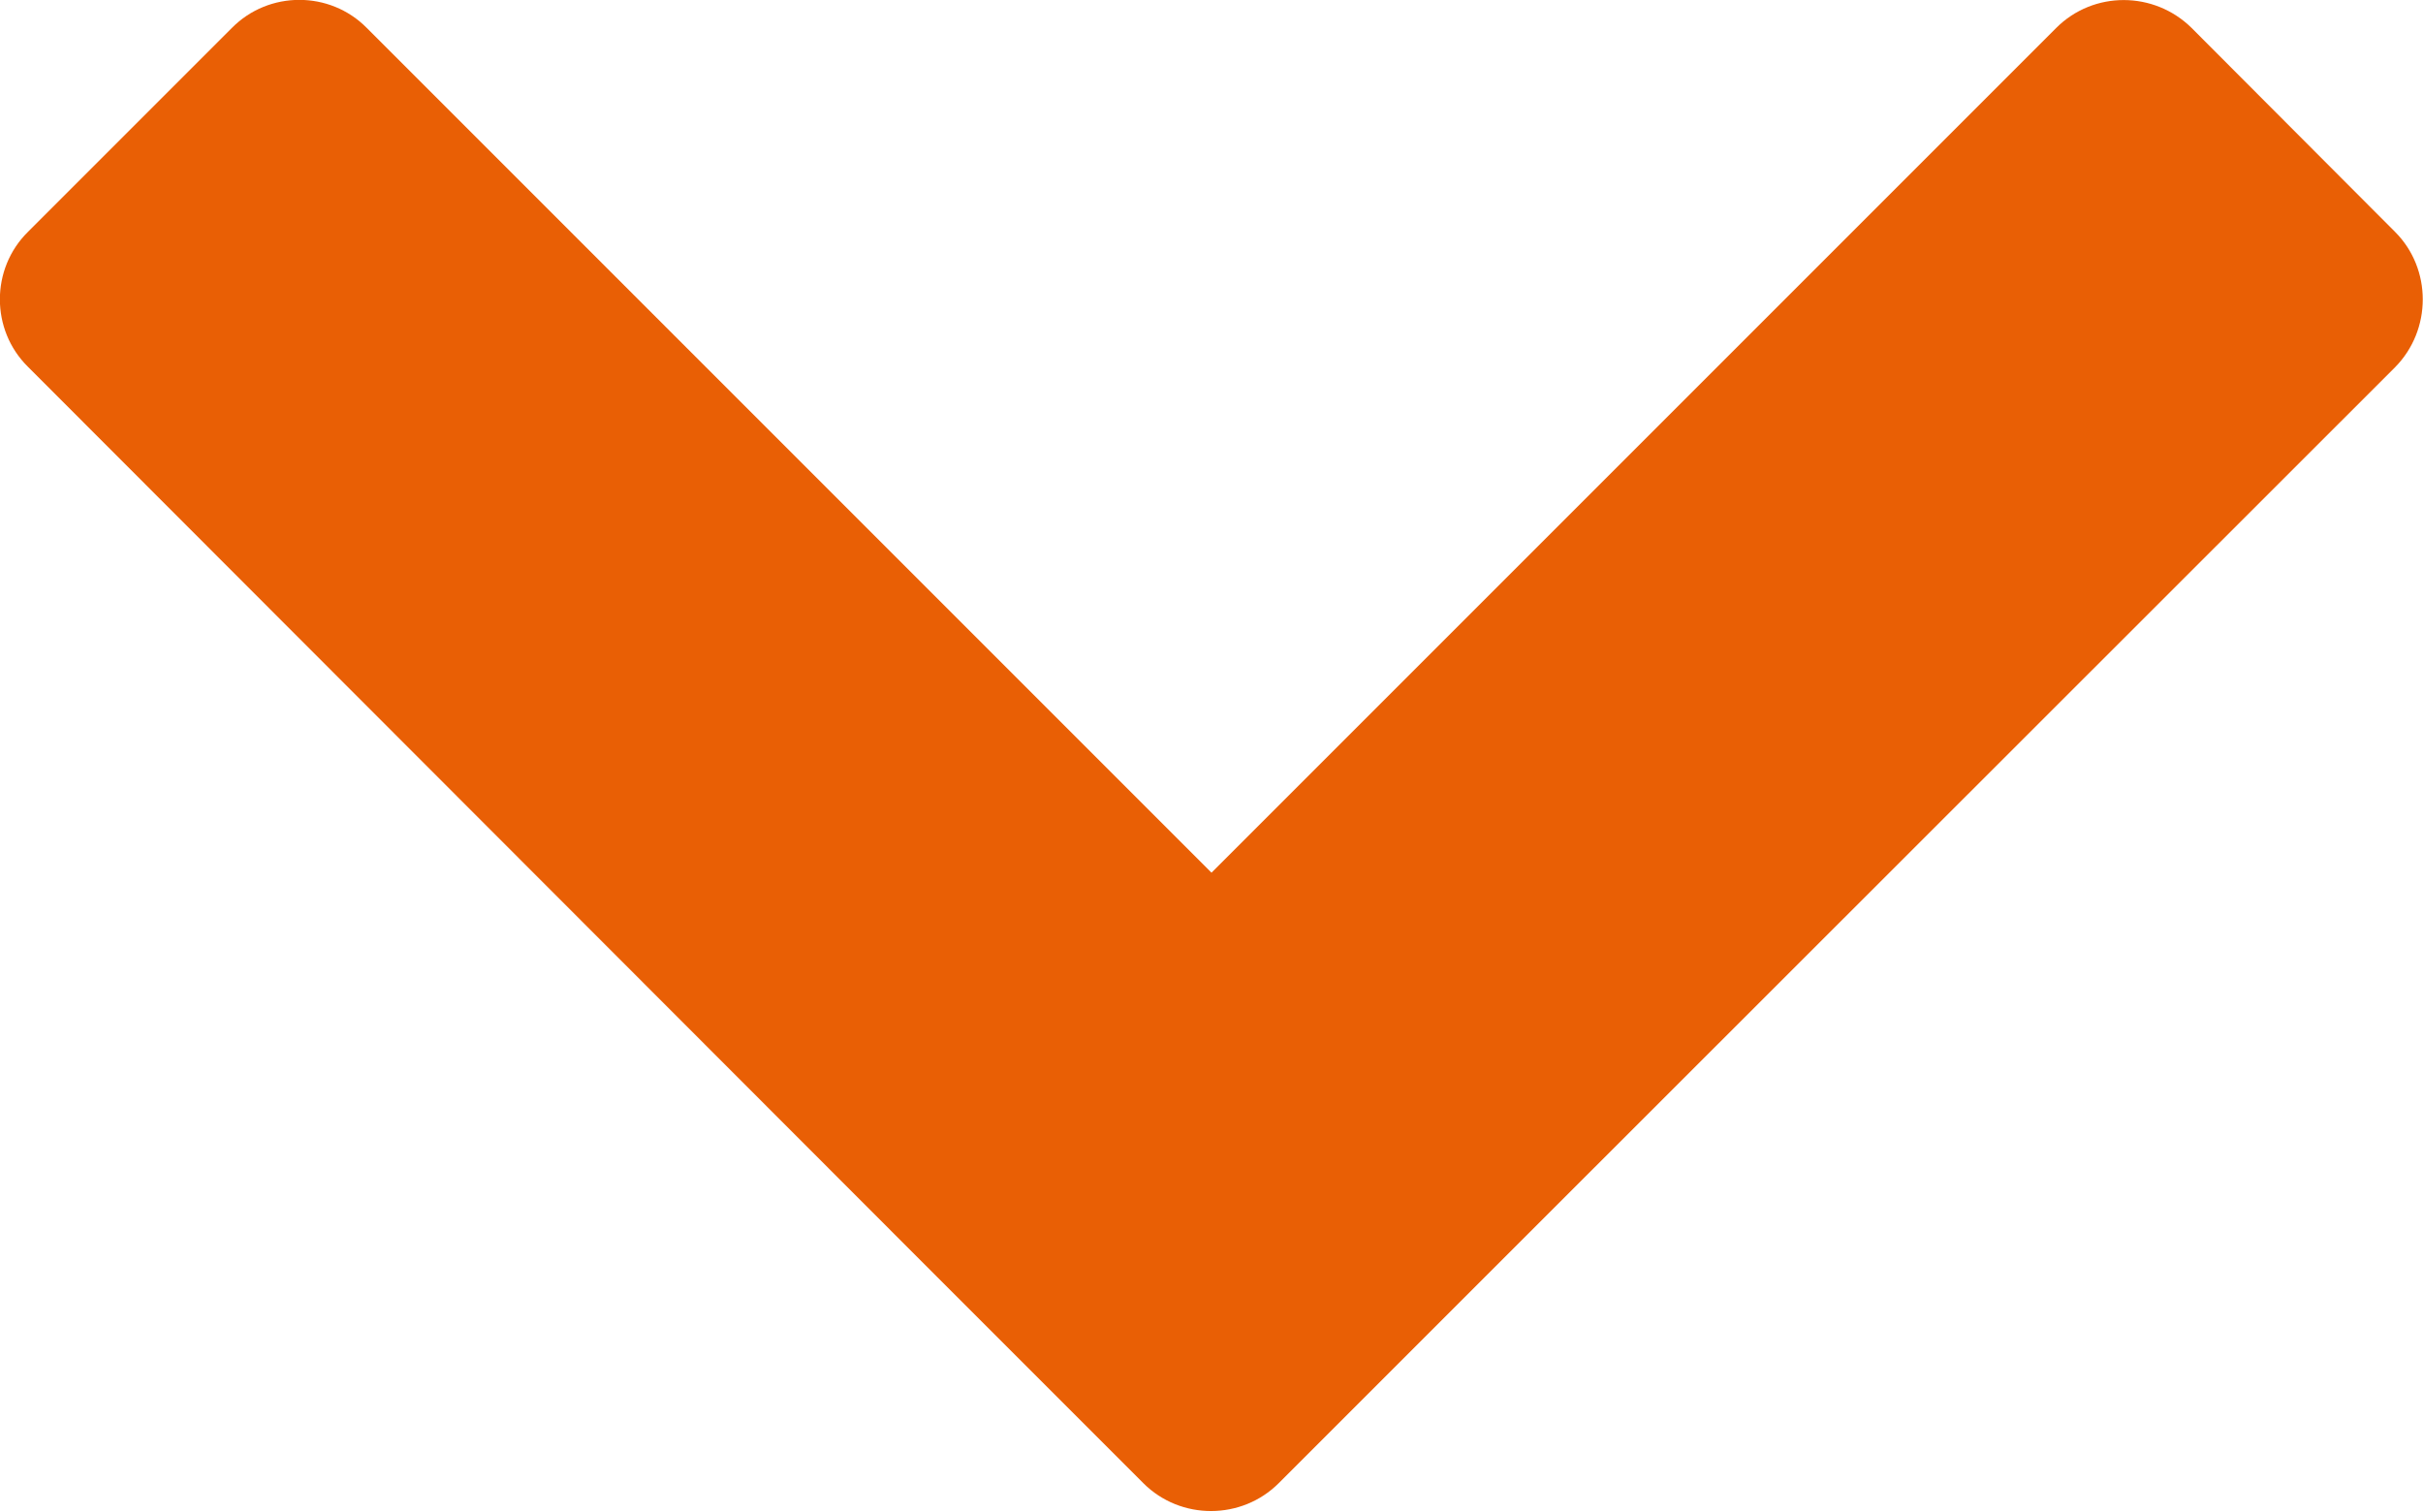
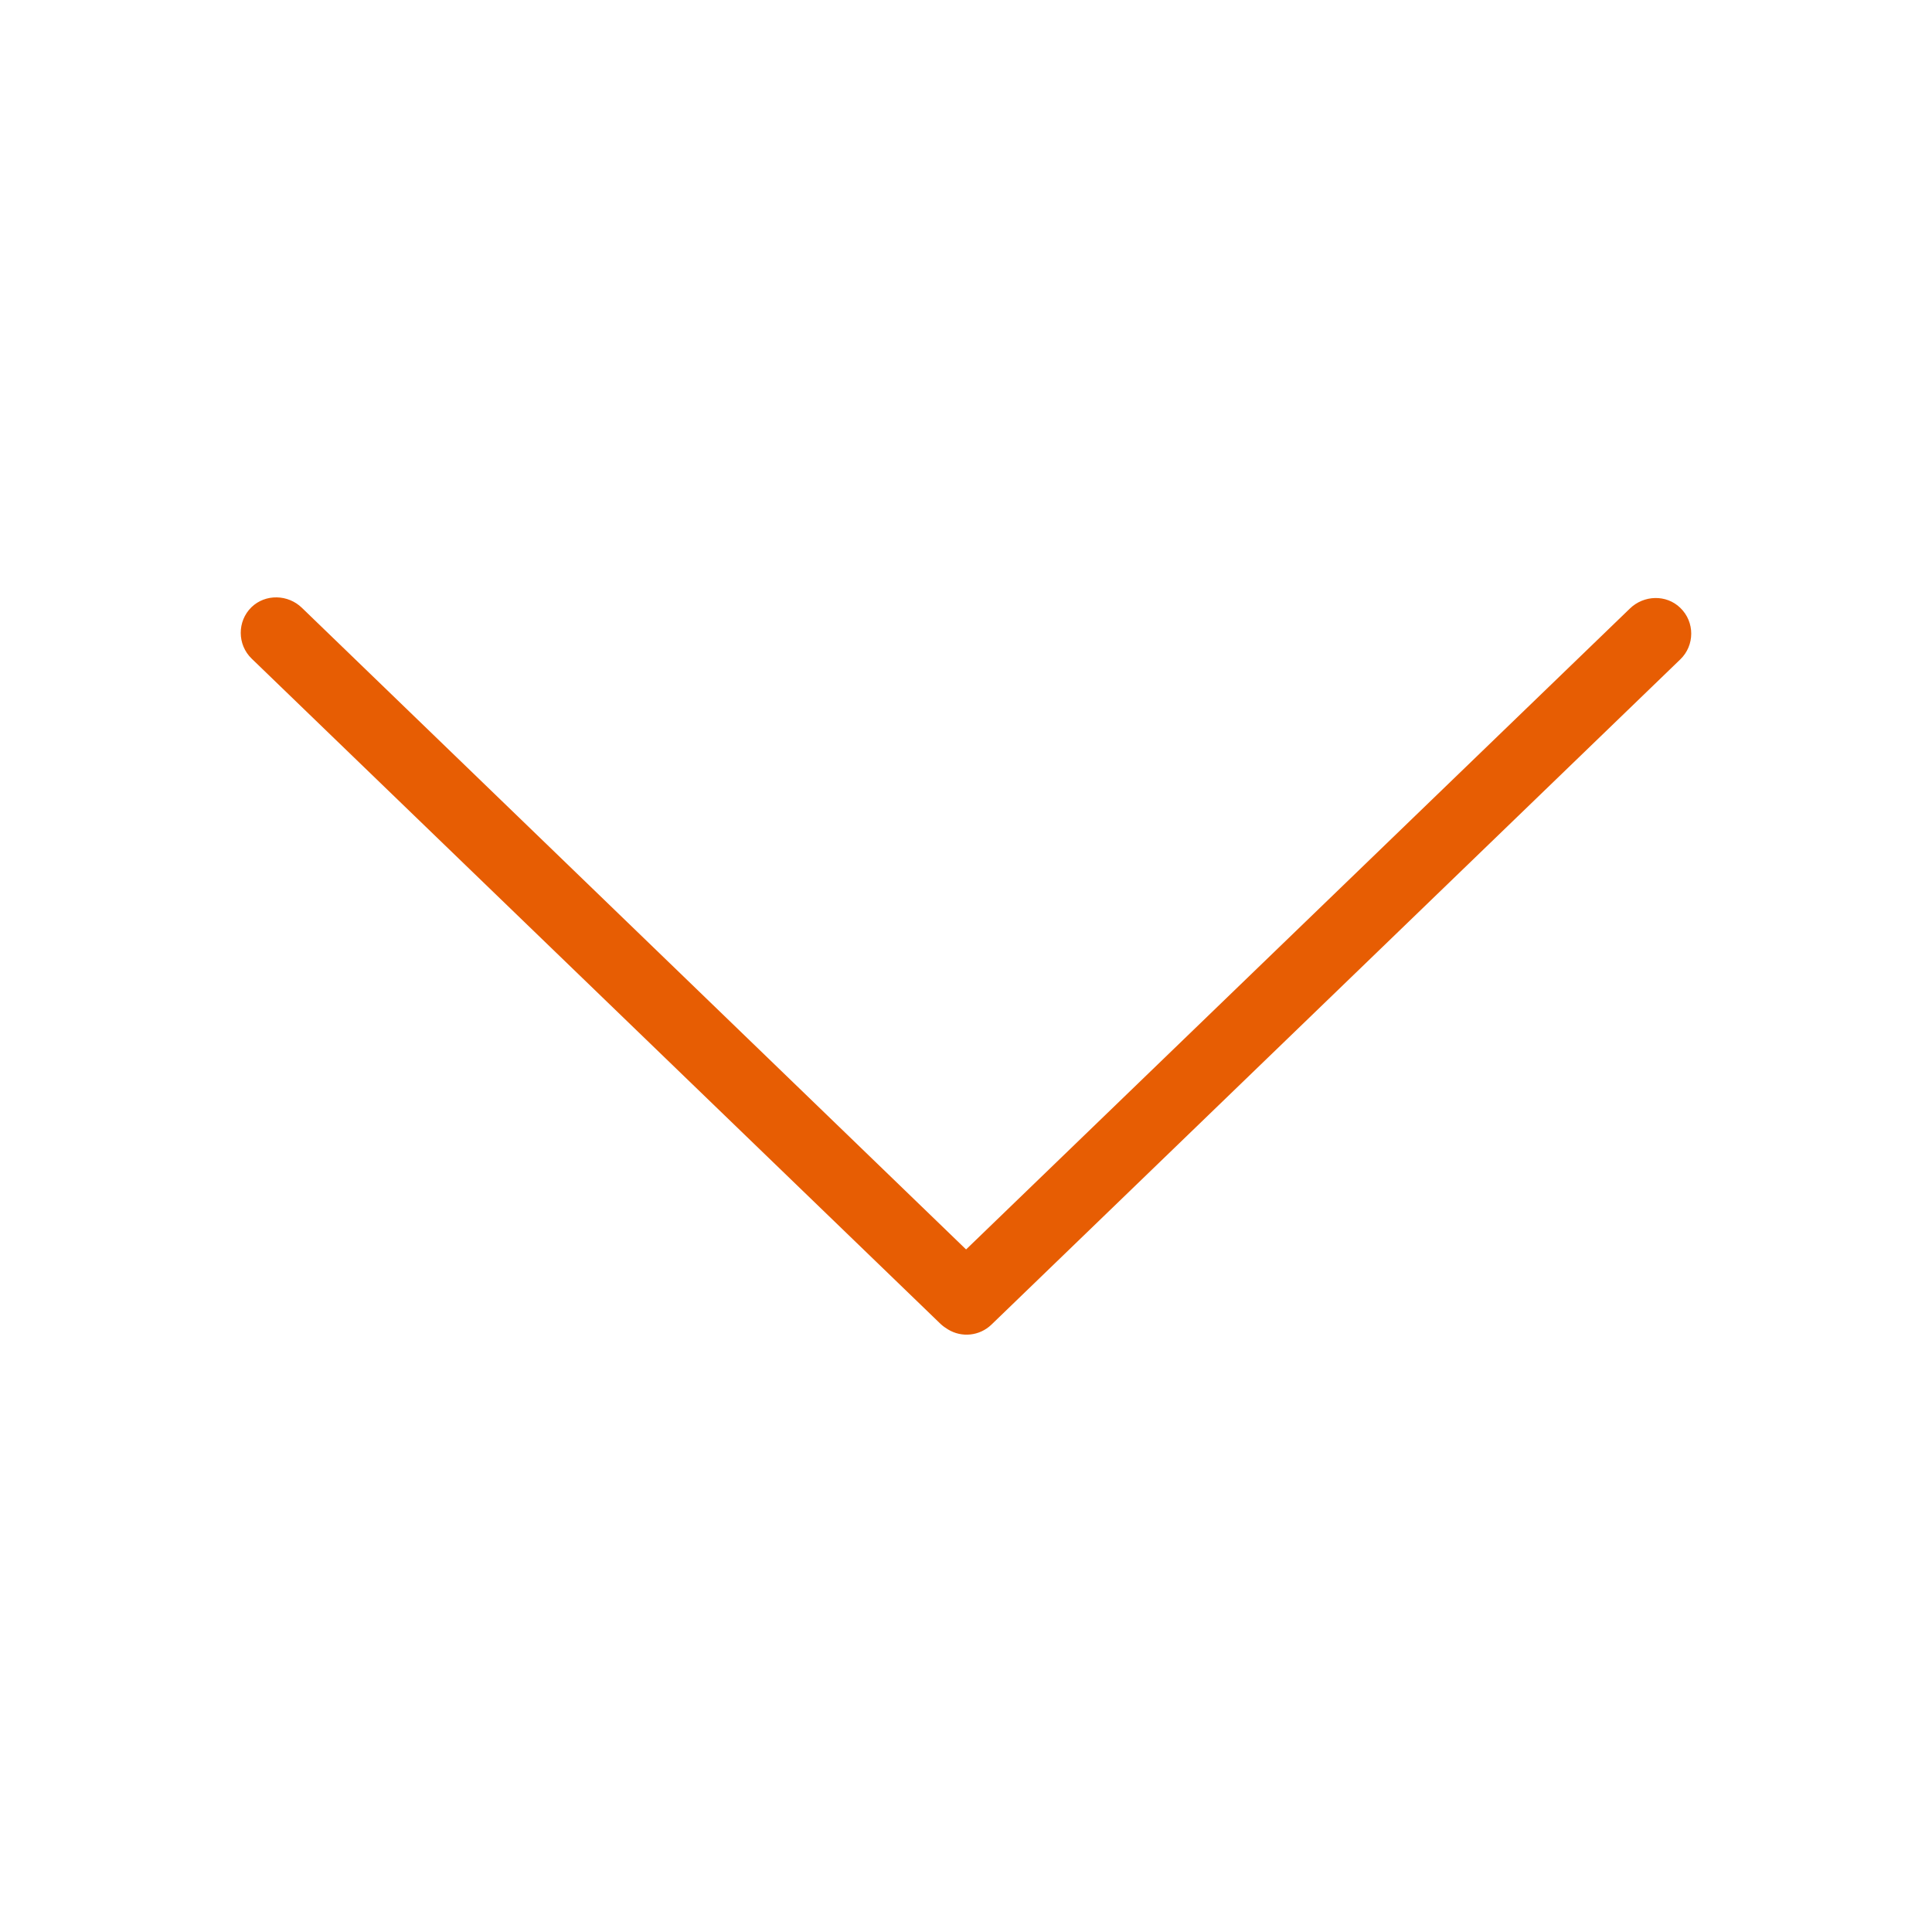
- <svg xmlns="http://www.w3.org/2000/svg" version="1.1" id="Слой_1" text-rendering="geometricPrecision" image-rendering="optimizeQuality" shape-rendering="geometricPrecision" x="0px" y="0px" viewBox="0 0 512 319.3" style="enable-background:new 0 0 512 319.3;" xml:space="preserve">
-   <style type="text/css">
- 	.st0{fill-rule:evenodd;clip-rule:evenodd;fill:#E95F05;}
- </style>
-   <path class="st0" d="M5.9,49L49,5.9C56.8-2,69.7-2,77.5,5.9L256,184.4L434.5,5.9c7.9-7.9,20.7-7.8,28.6,0L506.1,49  c7.8,7.8,7.8,20.7,0,28.6L313.7,269.9l-0.4,0.4l-43.1,43.1c-7.8,7.8-20.7,7.9-28.6,0l-43.1-43.1l-0.4-0.4L5.9,77.5  C-2,69.7-2,56.8,5.9,49z" />
+ <svg xmlns="http://www.w3.org/2000/svg" fill="#E75D03" class="svg-icon" style="width: 1em; height: 1em;vertical-align: middle;fill: currentColor;overflow: hidden;" viewBox="0 0 1024 1024" version="1.1">
+   <path fill="#E75D03" d="M133.404 349.108l365.132 352.616c1.233 1.138 2.56 2.086 3.982 2.939 7.206 4.361 16.593 3.508 22.945-2.56l365.132-352.616c7.68-7.396 7.775-19.816 0-27.307-7.396-7.206-19.342-6.827-26.738 0.379l-351.763 339.627c0 0 0 0-0.095 0L160.047 322.181c-7.396-7.206-19.342-7.49-26.738-0.379C125.63 329.292 125.724 341.713 133.404 349.108z" />
</svg>
